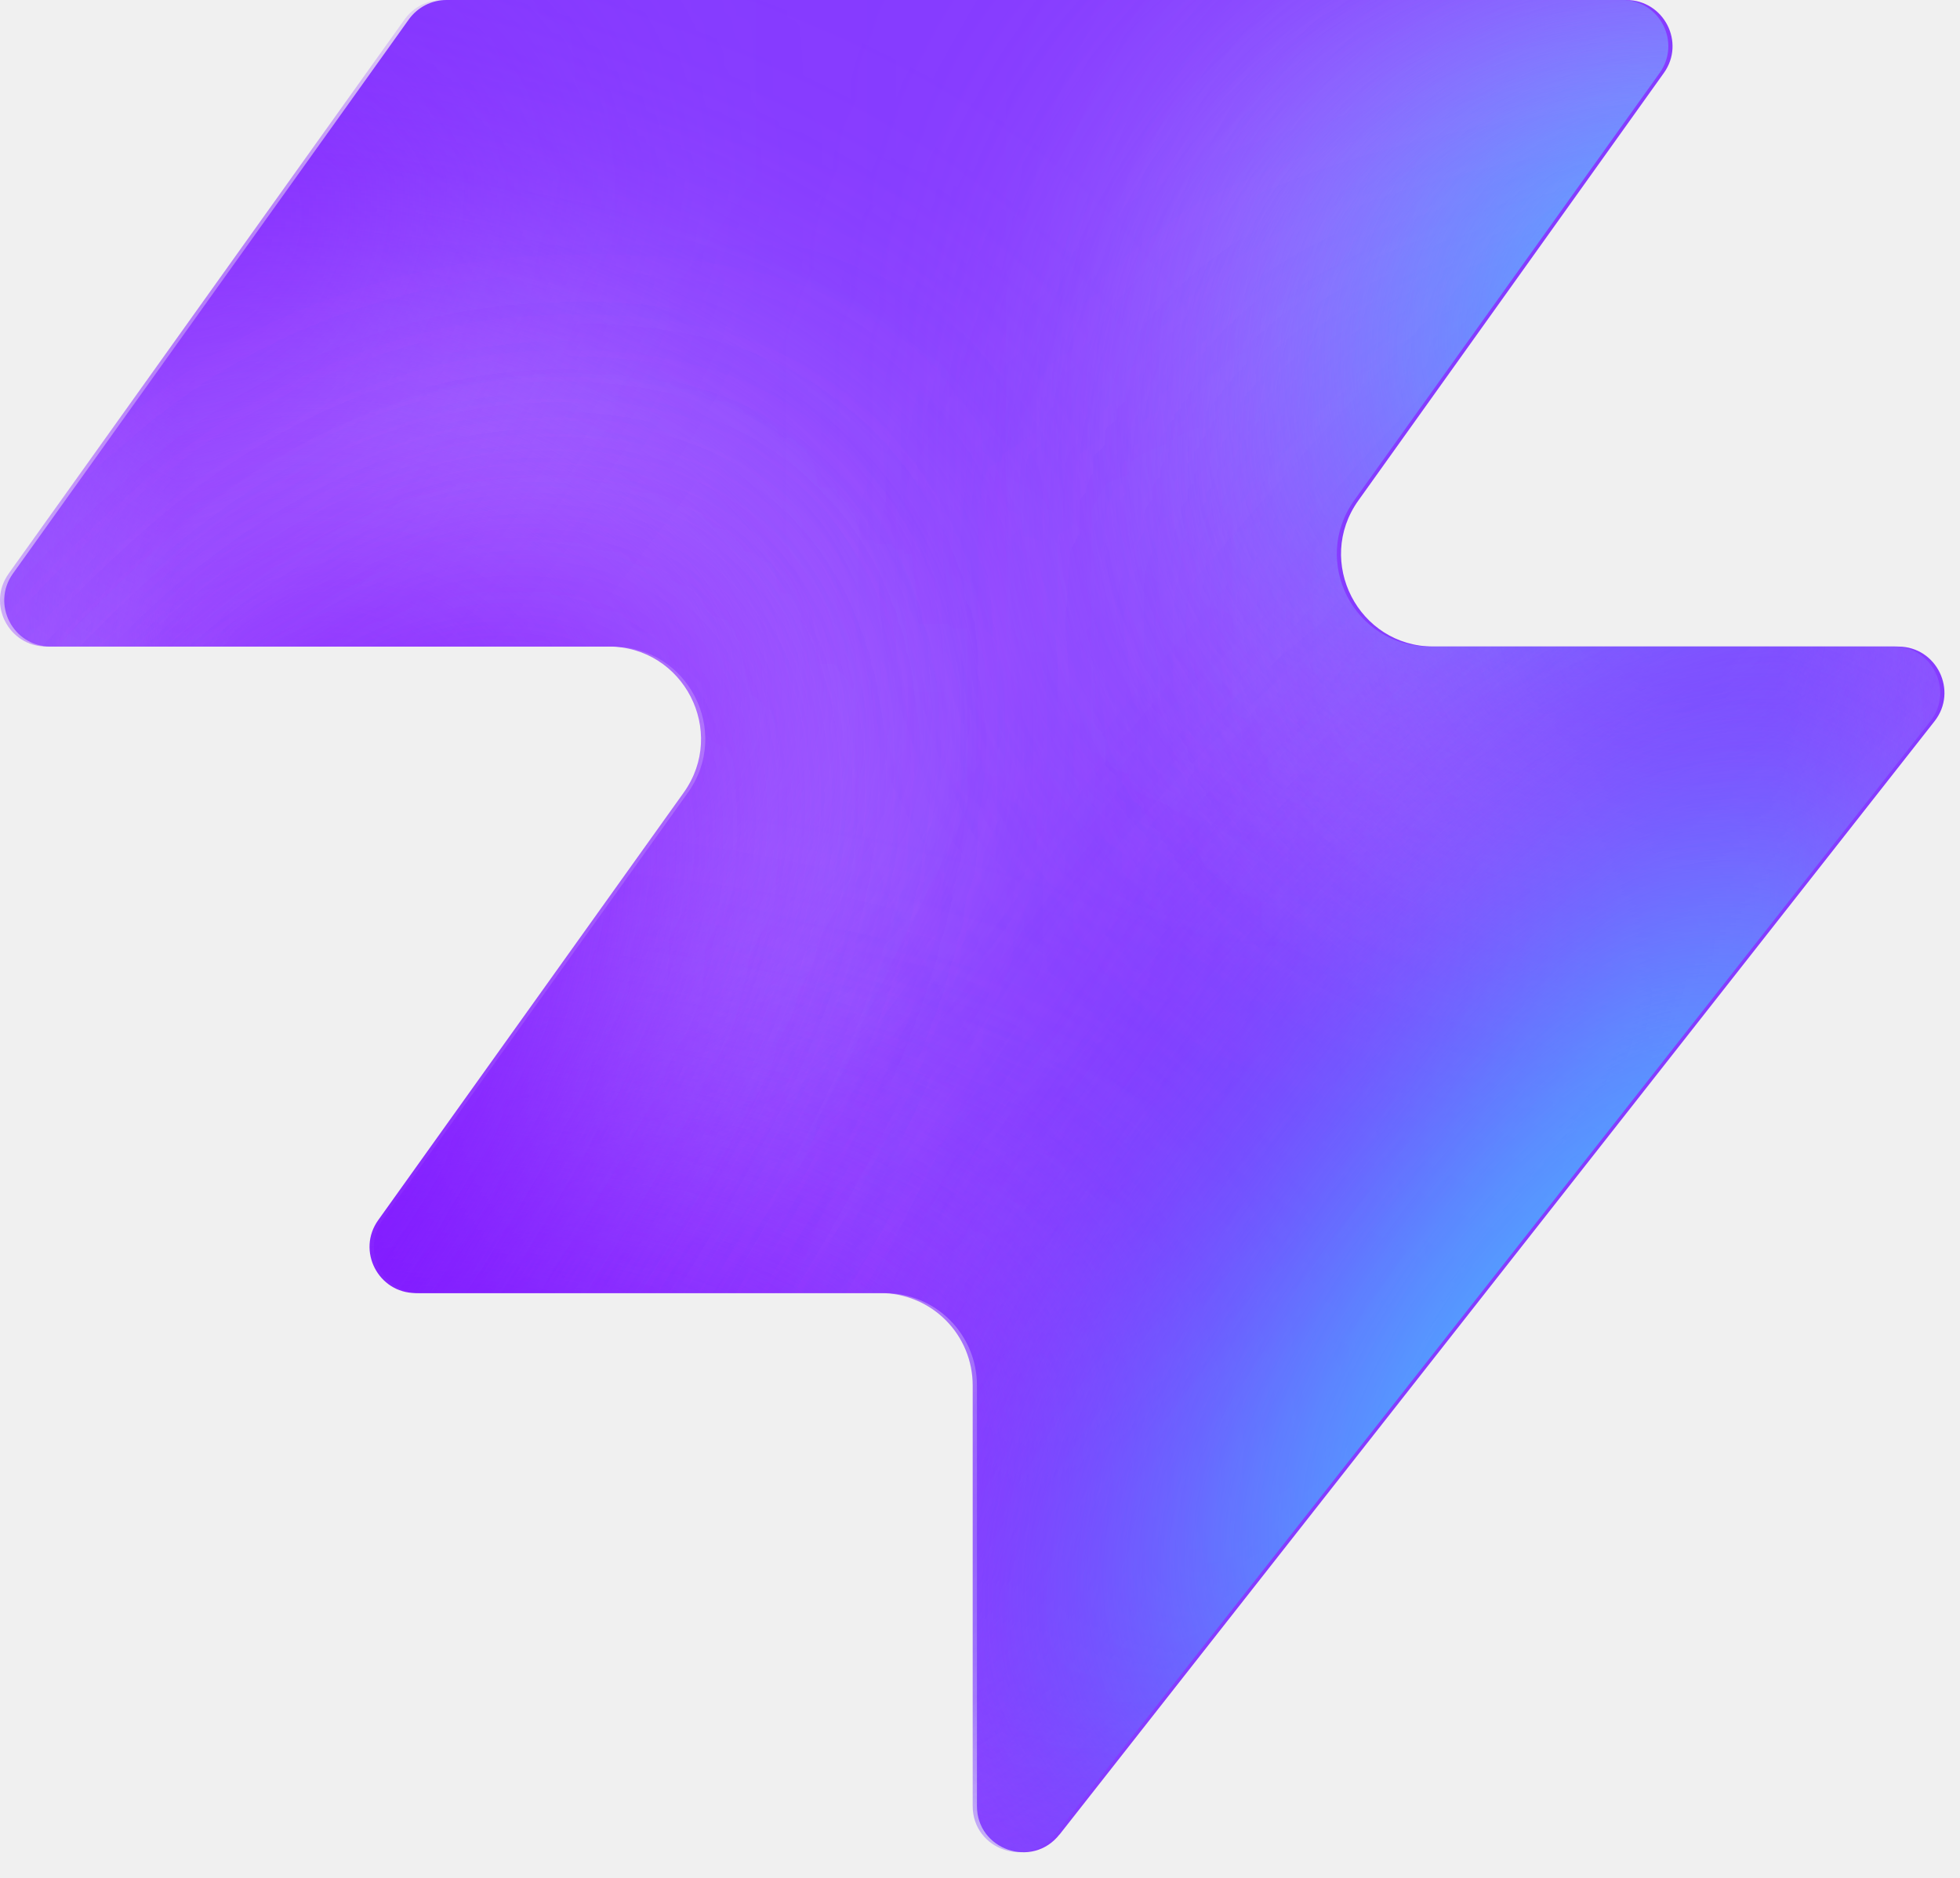
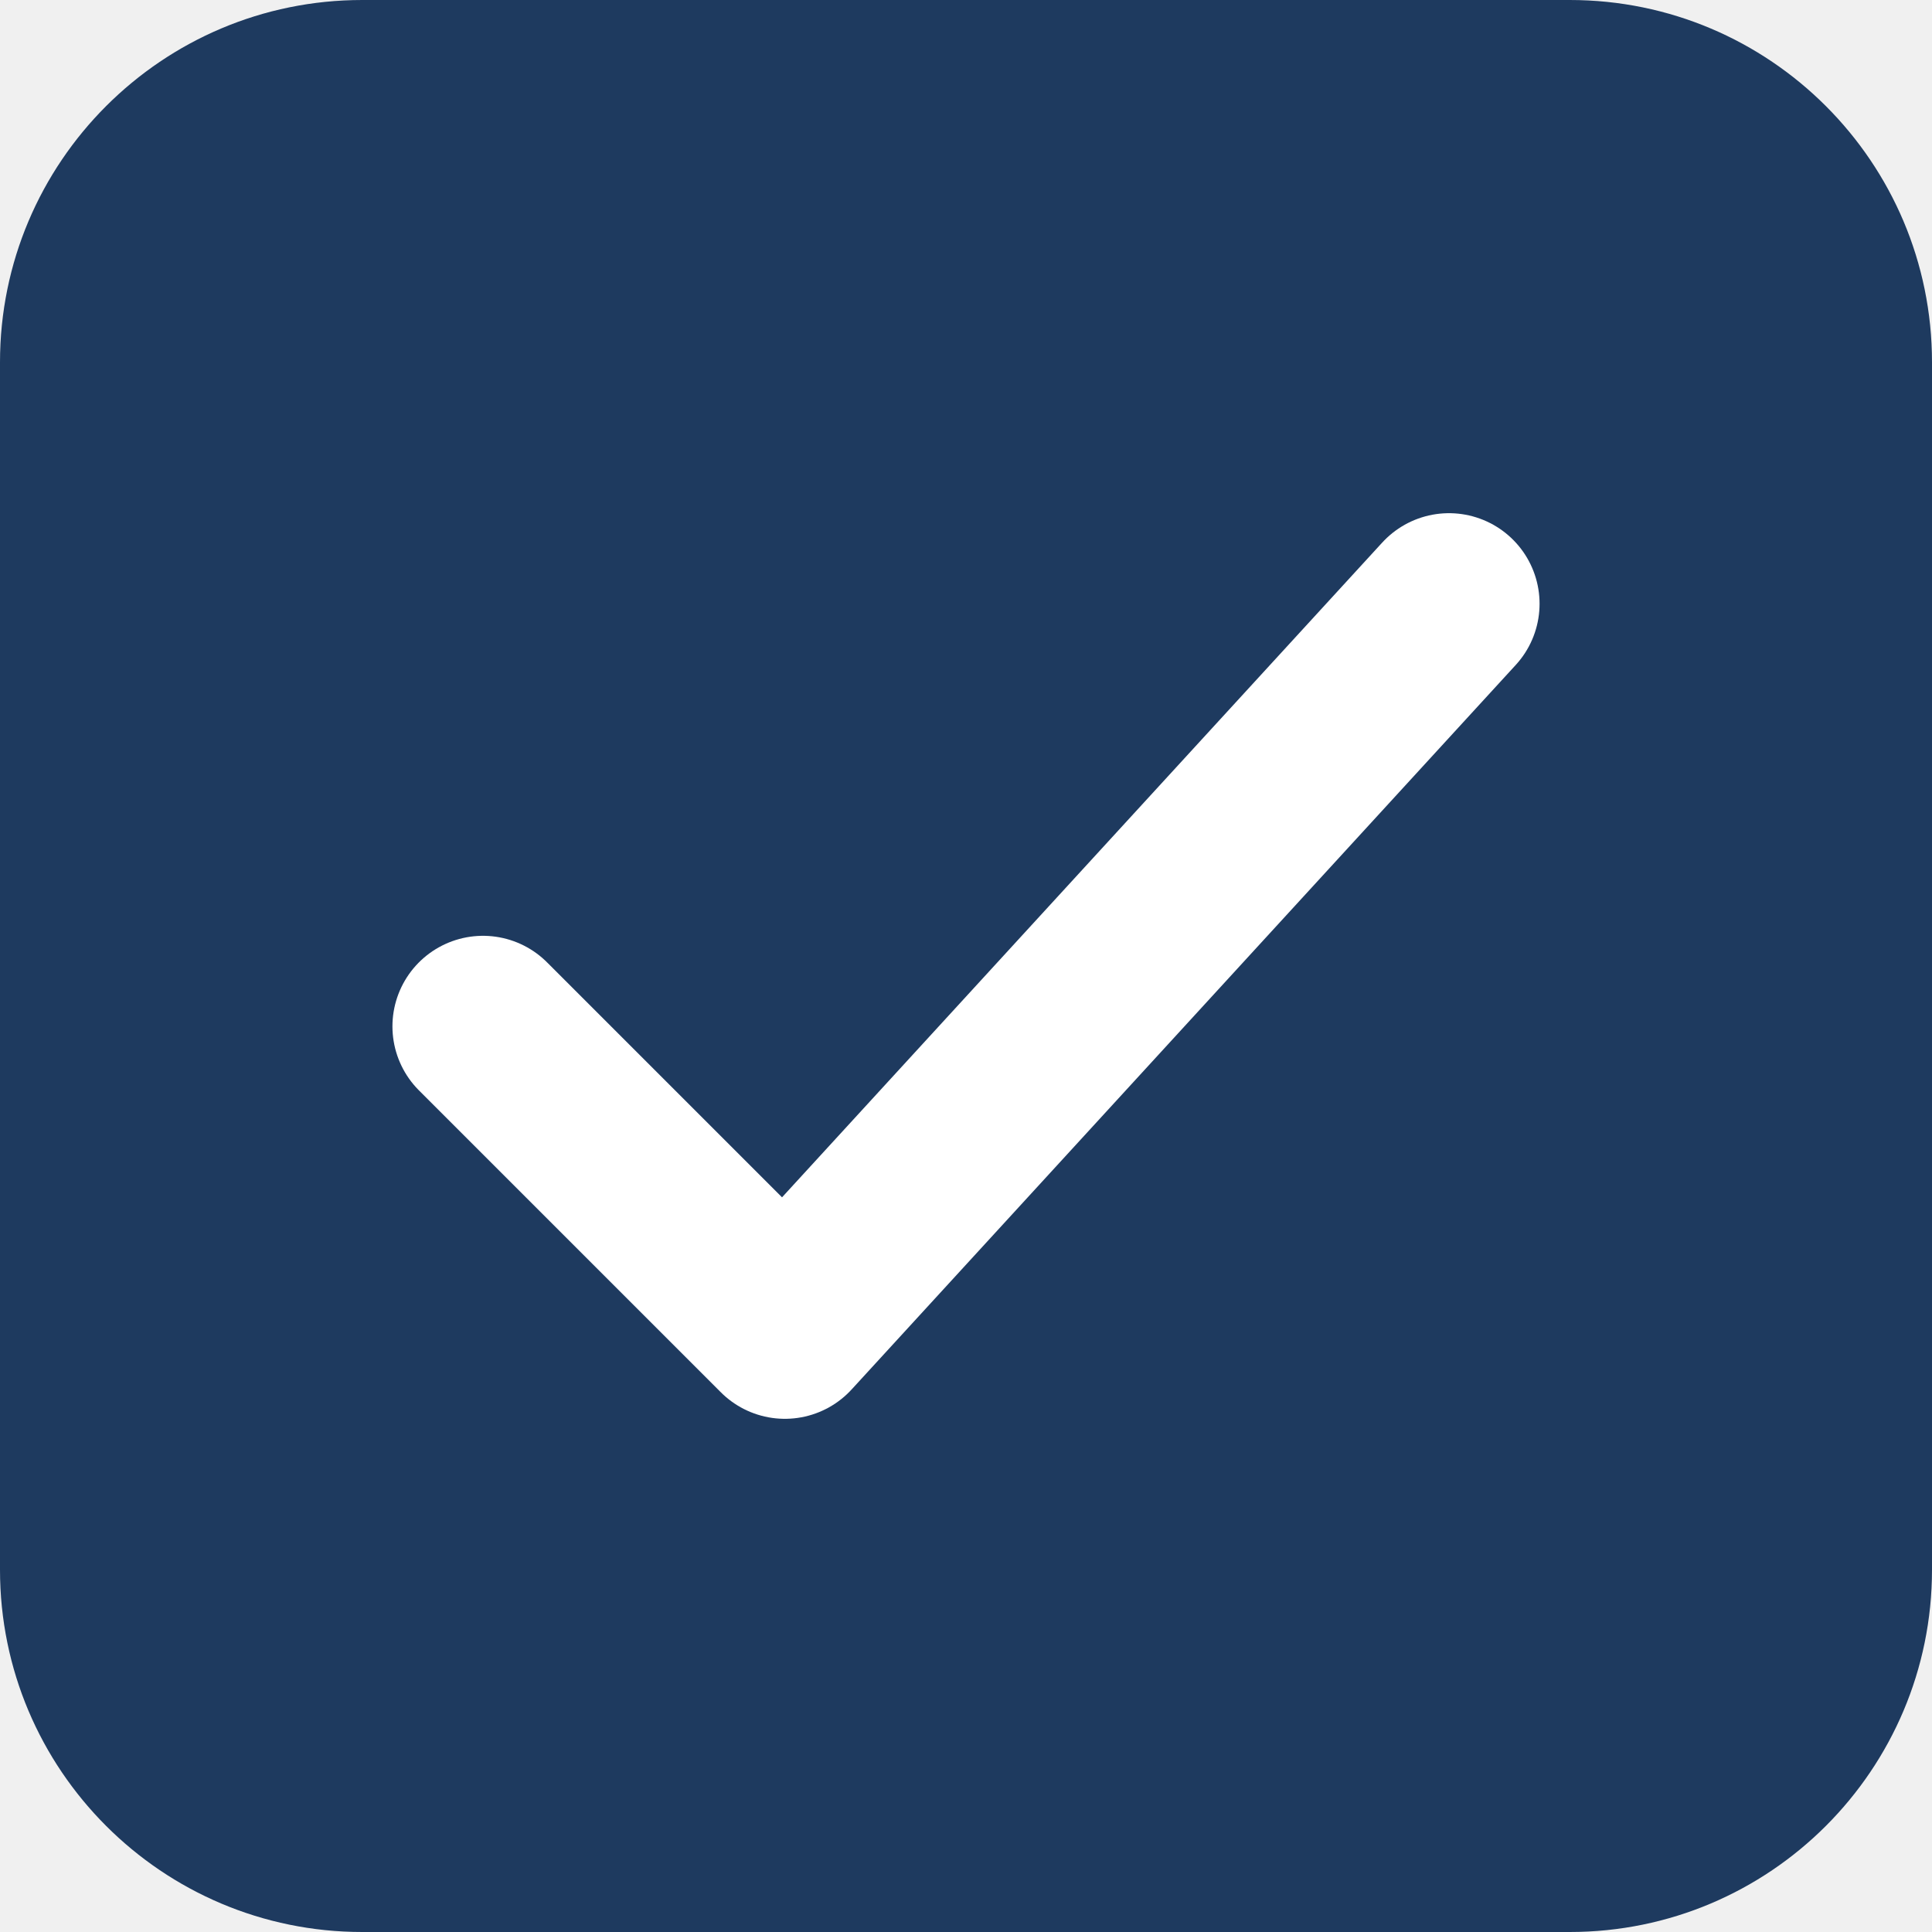
- <svg xmlns="http://www.w3.org/2000/svg" width="48" height="46" fill="none" viewBox="0 0 48 46">
-   <path fill="#863bff" d="M25.946 44.938c-.664.845-2.021.375-2.021-.698V33.937a2.26 2.26 0 0 0-2.262-2.262H10.287c-.92 0-1.456-1.04-.92-1.788l7.48-10.471c1.07-1.497 0-3.578-1.842-3.578H1.237c-.92 0-1.456-1.04-.92-1.788L10.013.474c.214-.297.556-.474.92-.474h28.894c.92 0 1.456 1.04.92 1.788l-7.48 10.471c-1.07 1.498 0 3.579 1.842 3.579h11.377c.943 0 1.473 1.088.89 1.83L25.947 44.94z" style="fill:#863bff;fill:color(display-p3 .525 .23 1);fill-opacity:1" />
-   <mask id="a" width="48" height="46" x="0" y="0" maskUnits="userSpaceOnUse" style="mask-type:alpha">
-     <path fill="#000" d="M25.842 44.938c-.664.844-2.021.375-2.021-.698V33.937a2.26 2.26 0 0 0-2.262-2.262H10.183c-.92 0-1.456-1.04-.92-1.788l7.48-10.471c1.07-1.498 0-3.579-1.842-3.579H1.133c-.92 0-1.456-1.04-.92-1.787L9.91.473c.214-.297.556-.474.92-.474h28.894c.92 0 1.456 1.04.92 1.788l-7.48 10.471c-1.07 1.498 0 3.578 1.842 3.578h11.377c.943 0 1.473 1.088.89 1.832L25.843 44.94z" style="fill:#000;fill-opacity:1" />
-   </mask>
-   <g mask="url(#a)">
-     <g filter="url(#b)">
-       <ellipse cx="5.508" cy="14.704" fill="#ede6ff" rx="5.508" ry="14.704" style="fill:#ede6ff;fill:color(display-p3 .927 .903 1);fill-opacity:1" transform="matrix(.00324 1 1 -.00324 -4.47 31.516)" />
-     </g>
-     <g filter="url(#c)">
-       <ellipse cx="10.399" cy="29.851" fill="#ede6ff" rx="10.399" ry="29.851" style="fill:#ede6ff;fill:color(display-p3 .927 .903 1);fill-opacity:1" transform="matrix(.00324 1 1 -.00324 -39.328 7.883)" />
-     </g>
-     <g filter="url(#d)">
-       <ellipse cx="5.508" cy="30.487" fill="#7e14ff" rx="5.508" ry="30.487" style="fill:#7e14ff;fill:color(display-p3 .492 .077 1);fill-opacity:1" transform="rotate(89.814 -25.913 -14.639)scale(1 -1)" />
-     </g>
-     <g filter="url(#e)">
-       <ellipse cx="5.508" cy="30.599" fill="#7e14ff" rx="5.508" ry="30.599" style="fill:#7e14ff;fill:color(display-p3 .492 .077 1);fill-opacity:1" transform="rotate(89.814 -32.644 -3.334)scale(1 -1)" />
-     </g>
-     <g filter="url(#f)">
-       <ellipse cx="5.508" cy="30.599" fill="#7e14ff" rx="5.508" ry="30.599" style="fill:#7e14ff;fill:color(display-p3 .492 .077 1);fill-opacity:1" transform="matrix(.00324 1 1 -.00324 -34.34 30.47)" />
-     </g>
-     <g filter="url(#g)">
-       <ellipse cx="14.072" cy="22.078" fill="#ede6ff" rx="14.072" ry="22.078" style="fill:#ede6ff;fill:color(display-p3 .927 .903 1);fill-opacity:1" transform="rotate(93.35 24.506 48.493)scale(-1 1)" />
-     </g>
-     <g filter="url(#h)">
-       <ellipse cx="3.47" cy="21.501" fill="#7e14ff" rx="3.47" ry="21.501" style="fill:#7e14ff;fill:color(display-p3 .492 .077 1);fill-opacity:1" transform="rotate(89.009 28.708 47.59)scale(-1 1)" />
-     </g>
-     <g filter="url(#i)">
-       <ellipse cx="3.47" cy="21.501" fill="#7e14ff" rx="3.47" ry="21.501" style="fill:#7e14ff;fill:color(display-p3 .492 .077 1);fill-opacity:1" transform="rotate(89.009 28.708 47.59)scale(-1 1)" />
-     </g>
-     <g filter="url(#j)">
-       <ellipse cx=".387" cy="8.972" fill="#7e14ff" rx="4.407" ry="29.108" style="fill:#7e14ff;fill:color(display-p3 .492 .077 1);fill-opacity:1" transform="rotate(39.51 .387 8.972)" />
-     </g>
-     <g filter="url(#k)">
-       <ellipse cx="47.523" cy="-6.092" fill="#7e14ff" rx="4.407" ry="29.108" style="fill:#7e14ff;fill:color(display-p3 .492 .077 1);fill-opacity:1" transform="rotate(37.892 47.523 -6.092)" />
-     </g>
-     <g filter="url(#l)">
-       <ellipse cx="41.412" cy="6.333" fill="#47bfff" rx="5.971" ry="9.665" style="fill:#47bfff;fill:color(display-p3 .28 .748 1);fill-opacity:1" transform="rotate(37.892 41.412 6.333)" />
-     </g>
-     <g filter="url(#m)">
-       <ellipse cx="-1.879" cy="38.332" fill="#7e14ff" rx="4.407" ry="29.108" style="fill:#7e14ff;fill:color(display-p3 .492 .077 1);fill-opacity:1" transform="rotate(37.892 -1.88 38.332)" />
-     </g>
-     <g filter="url(#n)">
-       <ellipse cx="-1.879" cy="38.332" fill="#7e14ff" rx="4.407" ry="29.108" style="fill:#7e14ff;fill:color(display-p3 .492 .077 1);fill-opacity:1" transform="rotate(37.892 -1.88 38.332)" />
-     </g>
-     <g filter="url(#o)">
-       <ellipse cx="35.651" cy="29.907" fill="#7e14ff" rx="4.407" ry="29.108" style="fill:#7e14ff;fill:color(display-p3 .492 .077 1);fill-opacity:1" transform="rotate(37.892 35.651 29.907)" />
-     </g>
-     <g filter="url(#p)">
-       <ellipse cx="38.418" cy="32.4" fill="#47bfff" rx="5.971" ry="15.297" style="fill:#47bfff;fill:color(display-p3 .28 .748 1);fill-opacity:1" transform="rotate(37.892 38.418 32.4)" />
-     </g>
-   </g>
-   <defs>
-     <filter id="b" width="60.045" height="41.654" x="-19.77" y="16.149" color-interpolation-filters="sRGB" filterUnits="userSpaceOnUse">
-       <feFlood flood-opacity="0" result="BackgroundImageFix" />
-       <feBlend in="SourceGraphic" in2="BackgroundImageFix" result="shape" />
-       <feGaussianBlur result="effect1_foregroundBlur_2002_17158" stdDeviation="7.659" />
-     </filter>
-     <filter id="c" width="90.34" height="51.437" x="-54.613" y="-7.533" color-interpolation-filters="sRGB" filterUnits="userSpaceOnUse">
-       <feFlood flood-opacity="0" result="BackgroundImageFix" />
-       <feBlend in="SourceGraphic" in2="BackgroundImageFix" result="shape" />
-       <feGaussianBlur result="effect1_foregroundBlur_2002_17158" stdDeviation="7.659" />
-     </filter>
-     <filter id="d" width="79.355" height="29.4" x="-49.64" y="2.03" color-interpolation-filters="sRGB" filterUnits="userSpaceOnUse">
-       <feFlood flood-opacity="0" result="BackgroundImageFix" />
-       <feBlend in="SourceGraphic" in2="BackgroundImageFix" result="shape" />
-       <feGaussianBlur result="effect1_foregroundBlur_2002_17158" stdDeviation="4.596" />
-     </filter>
-     <filter id="e" width="79.579" height="29.4" x="-45.045" y="20.029" color-interpolation-filters="sRGB" filterUnits="userSpaceOnUse">
-       <feFlood flood-opacity="0" result="BackgroundImageFix" />
-       <feBlend in="SourceGraphic" in2="BackgroundImageFix" result="shape" />
-       <feGaussianBlur result="effect1_foregroundBlur_2002_17158" stdDeviation="4.596" />
-     </filter>
-     <filter id="f" width="79.579" height="29.4" x="-43.513" y="21.178" color-interpolation-filters="sRGB" filterUnits="userSpaceOnUse">
-       <feFlood flood-opacity="0" result="BackgroundImageFix" />
-       <feBlend in="SourceGraphic" in2="BackgroundImageFix" result="shape" />
-       <feGaussianBlur result="effect1_foregroundBlur_2002_17158" stdDeviation="4.596" />
-     </filter>
-     <filter id="g" width="74.749" height="58.852" x="15.756" y="-17.901" color-interpolation-filters="sRGB" filterUnits="userSpaceOnUse">
-       <feFlood flood-opacity="0" result="BackgroundImageFix" />
-       <feBlend in="SourceGraphic" in2="BackgroundImageFix" result="shape" />
-       <feGaussianBlur result="effect1_foregroundBlur_2002_17158" stdDeviation="7.659" />
-     </filter>
-     <filter id="h" width="61.377" height="25.362" x="23.548" y="2.284" color-interpolation-filters="sRGB" filterUnits="userSpaceOnUse">
-       <feFlood flood-opacity="0" result="BackgroundImageFix" />
-       <feBlend in="SourceGraphic" in2="BackgroundImageFix" result="shape" />
-       <feGaussianBlur result="effect1_foregroundBlur_2002_17158" stdDeviation="4.596" />
-     </filter>
-     <filter id="i" width="61.377" height="25.362" x="23.548" y="2.284" color-interpolation-filters="sRGB" filterUnits="userSpaceOnUse">
-       <feFlood flood-opacity="0" result="BackgroundImageFix" />
-       <feBlend in="SourceGraphic" in2="BackgroundImageFix" result="shape" />
-       <feGaussianBlur result="effect1_foregroundBlur_2002_17158" stdDeviation="4.596" />
-     </filter>
-     <filter id="j" width="56.045" height="63.649" x="-27.636" y="-22.853" color-interpolation-filters="sRGB" filterUnits="userSpaceOnUse">
-       <feFlood flood-opacity="0" result="BackgroundImageFix" />
-       <feBlend in="SourceGraphic" in2="BackgroundImageFix" result="shape" />
-       <feGaussianBlur result="effect1_foregroundBlur_2002_17158" stdDeviation="4.596" />
-     </filter>
-     <filter id="k" width="54.814" height="64.646" x="20.116" y="-38.415" color-interpolation-filters="sRGB" filterUnits="userSpaceOnUse">
-       <feFlood flood-opacity="0" result="BackgroundImageFix" />
-       <feBlend in="SourceGraphic" in2="BackgroundImageFix" result="shape" />
-       <feGaussianBlur result="effect1_foregroundBlur_2002_17158" stdDeviation="4.596" />
-     </filter>
-     <filter id="l" width="33.541" height="35.313" x="24.641" y="-11.323" color-interpolation-filters="sRGB" filterUnits="userSpaceOnUse">
-       <feFlood flood-opacity="0" result="BackgroundImageFix" />
-       <feBlend in="SourceGraphic" in2="BackgroundImageFix" result="shape" />
-       <feGaussianBlur result="effect1_foregroundBlur_2002_17158" stdDeviation="4.596" />
-     </filter>
-     <filter id="m" width="54.814" height="64.646" x="-29.286" y="6.009" color-interpolation-filters="sRGB" filterUnits="userSpaceOnUse">
-       <feFlood flood-opacity="0" result="BackgroundImageFix" />
-       <feBlend in="SourceGraphic" in2="BackgroundImageFix" result="shape" />
-       <feGaussianBlur result="effect1_foregroundBlur_2002_17158" stdDeviation="4.596" />
-     </filter>
-     <filter id="n" width="54.814" height="64.646" x="-29.286" y="6.009" color-interpolation-filters="sRGB" filterUnits="userSpaceOnUse">
-       <feFlood flood-opacity="0" result="BackgroundImageFix" />
-       <feBlend in="SourceGraphic" in2="BackgroundImageFix" result="shape" />
-       <feGaussianBlur result="effect1_foregroundBlur_2002_17158" stdDeviation="4.596" />
-     </filter>
-     <filter id="o" width="54.814" height="64.646" x="8.244" y="-2.416" color-interpolation-filters="sRGB" filterUnits="userSpaceOnUse">
-       <feFlood flood-opacity="0" result="BackgroundImageFix" />
-       <feBlend in="SourceGraphic" in2="BackgroundImageFix" result="shape" />
-       <feGaussianBlur result="effect1_foregroundBlur_2002_17158" stdDeviation="4.596" />
-     </filter>
-     <filter id="p" width="39.409" height="43.623" x="18.713" y="10.588" color-interpolation-filters="sRGB" filterUnits="userSpaceOnUse">
-       <feFlood flood-opacity="0" result="BackgroundImageFix" />
-       <feBlend in="SourceGraphic" in2="BackgroundImageFix" result="shape" />
-       <feGaussianBlur result="effect1_foregroundBlur_2002_17158" stdDeviation="4.596" />
-     </filter>
-   </defs>
+ <svg xmlns="http://www.w3.org/2000/svg" viewBox="0 0 32 32">
+   <rect width="32" height="32" rx="6" fill="#1e3a5f" />
+   <path d="M8 17l5 5 11-12" fill="none" stroke="#ffffff" stroke-width="3" stroke-linecap="round" stroke-linejoin="round" />
</svg>
